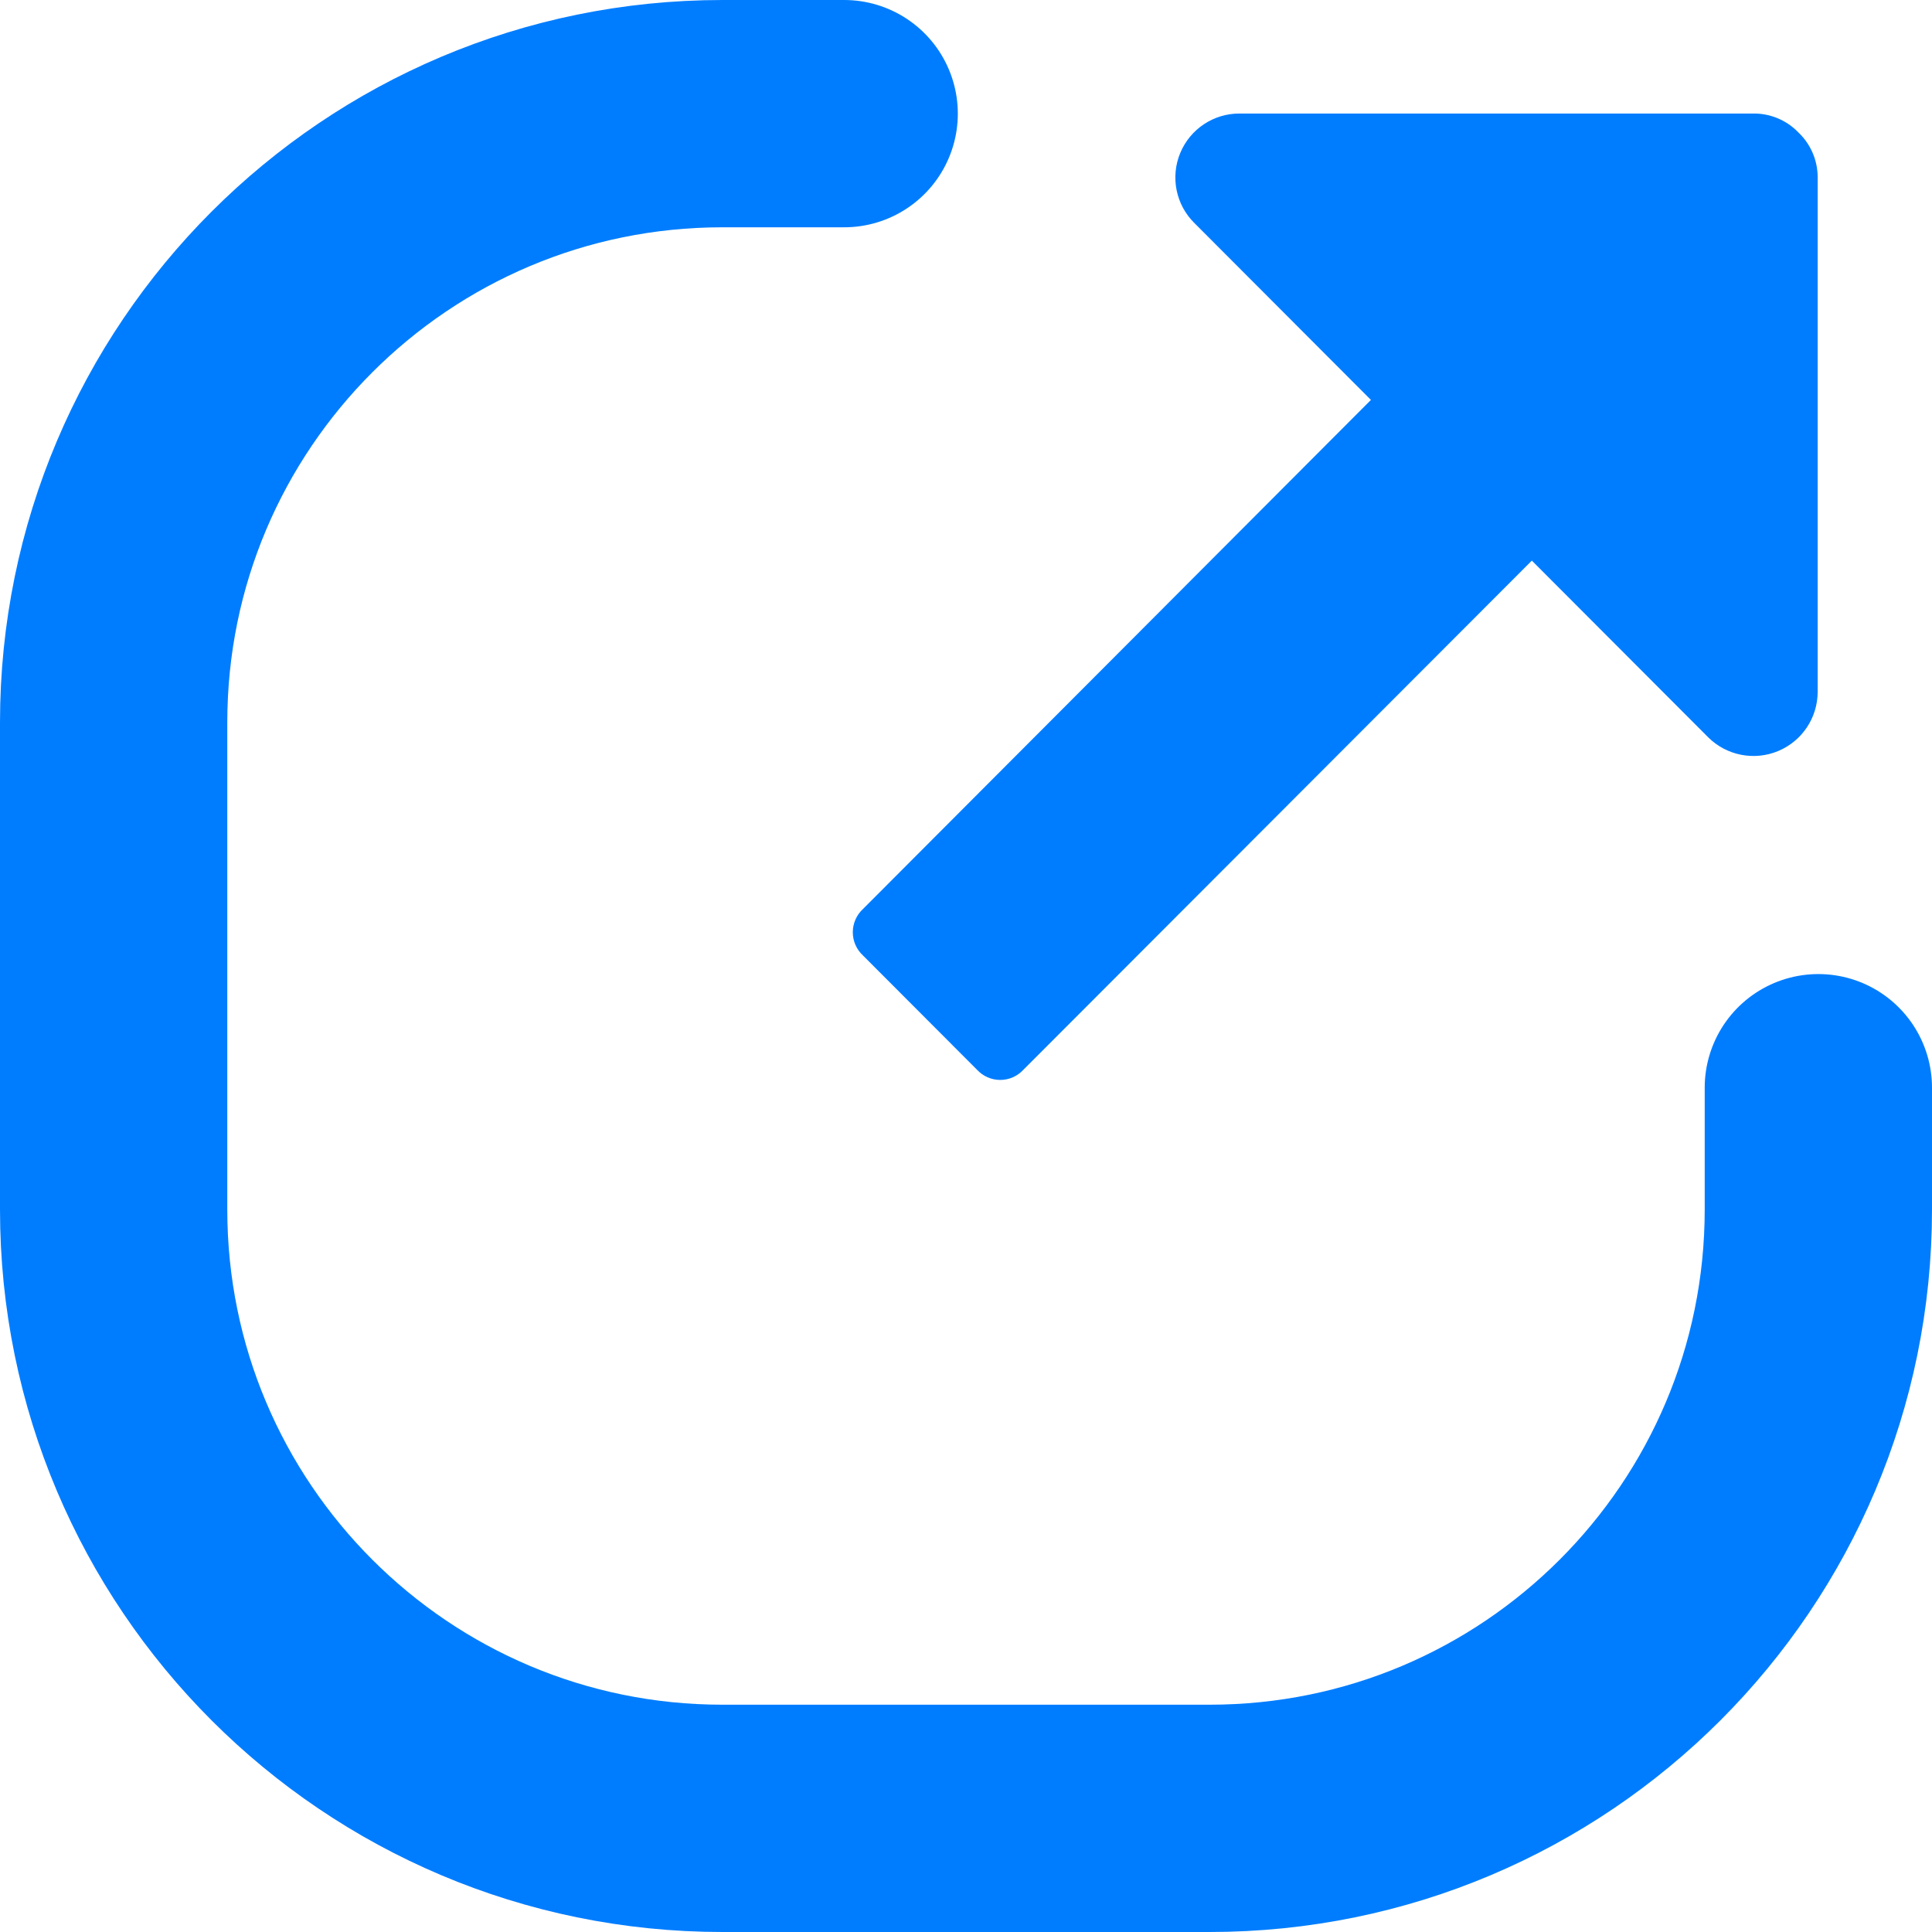
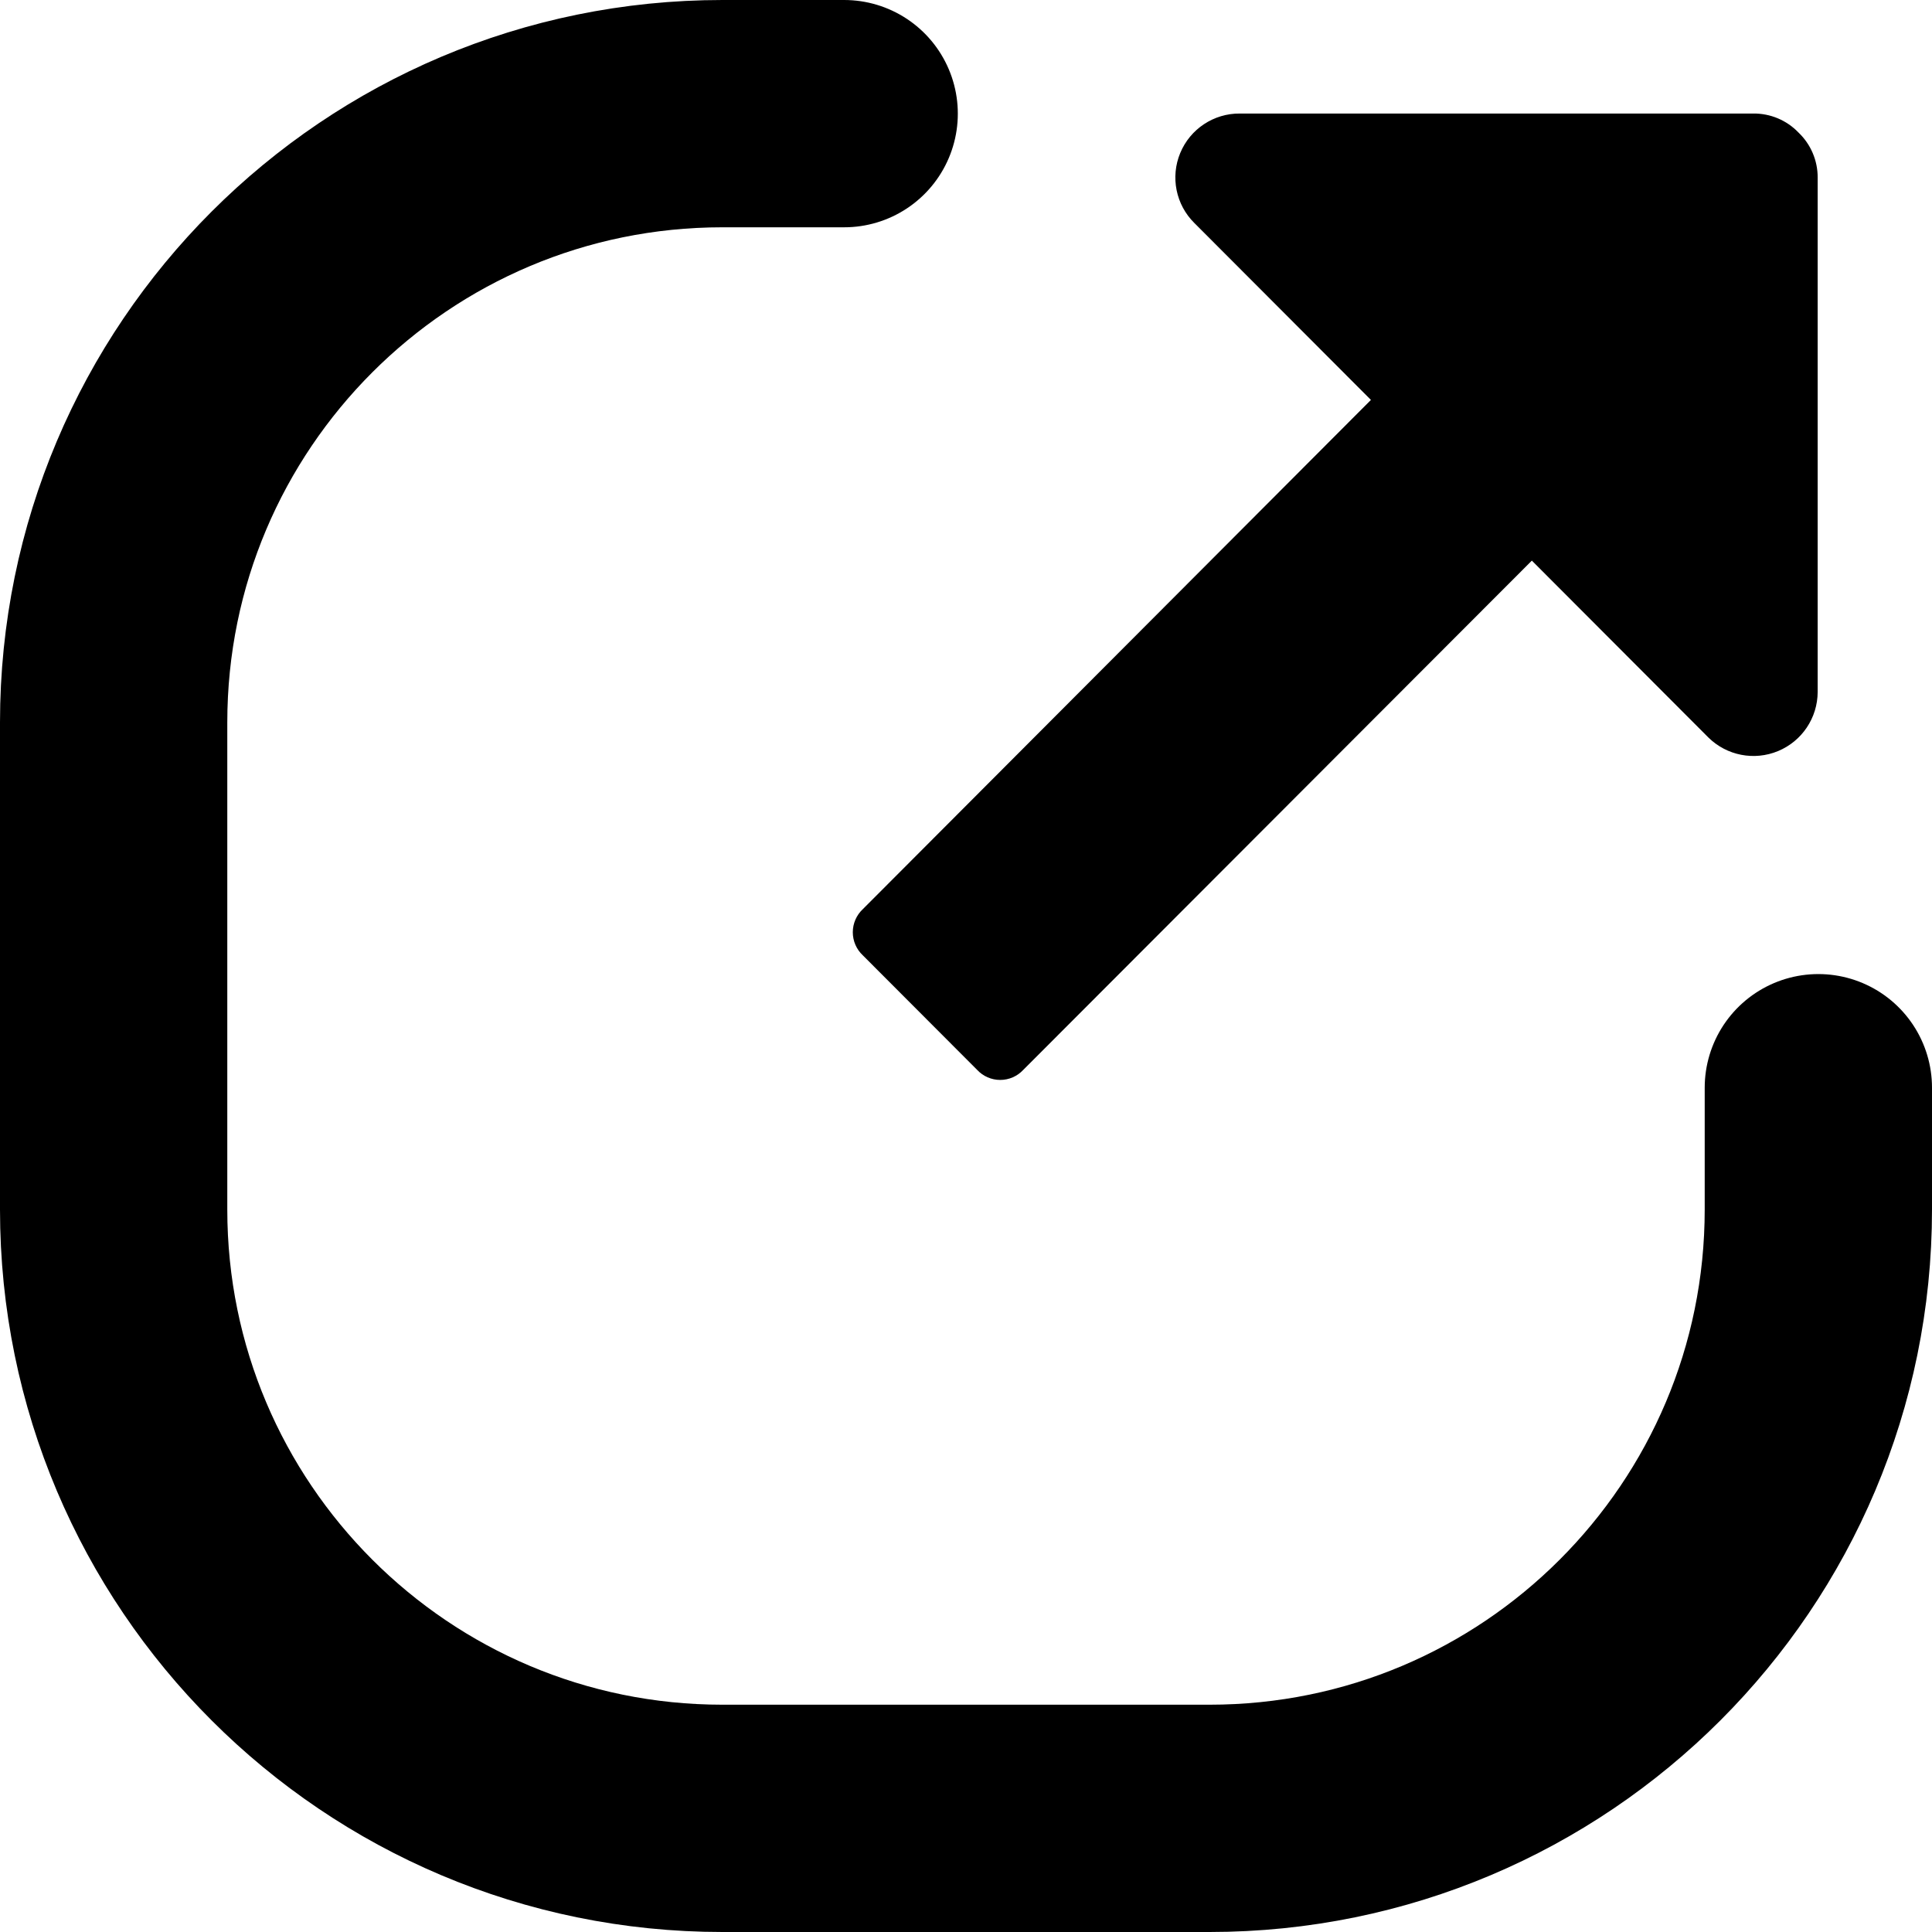
<svg xmlns="http://www.w3.org/2000/svg" width="17" height="17">
-   <path data-name="link копия" d="M15.826 1.167a.543.543 0 00-.4-.168H10.91a.563.563 0 00-.4.964l1.553 1.556L7.592 8a.278.278 0 000 .406l1.006 1.008a.277.277 0 00.406 0l4.475-4.481 1.553 1.556a.565.565 0 00.962-.4V1.562a.544.544 0 00-.168-.395z" fill="#007dff" />
-   <path data-name="Прямоугольник, скругл. углы 967" d="M16 9.571v1.071A5.357 5.357 0 0110.643 16H6.357A5.357 5.357 0 011 10.643V6.357A5.357 5.357 0 016.357 1h1.071" fill="none" stroke="#007dff" stroke-linecap="round" stroke-width="2" />
+   <path data-name="link копия" d="M15.826 1.167a.543.543 0 00-.4-.168H10.91a.563.563 0 00-.4.964l1.553 1.556L7.592 8a.278.278 0 000 .406l1.006 1.008a.277.277 0 00.406 0l4.475-4.481 1.553 1.556a.565.565 0 00.962-.4V1.562a.544.544 0 00-.168-.395z" fill="currentColor" />
+   <path data-name="Прямоугольник, скругл. углы 967" d="M16 9.571v1.071A5.357 5.357 0 0110.643 16H6.357A5.357 5.357 0 011 10.643V6.357A5.357 5.357 0 016.357 1h1.071" fill="none" stroke="currentColor" stroke-linecap="round" stroke-width="2" />
</svg>
